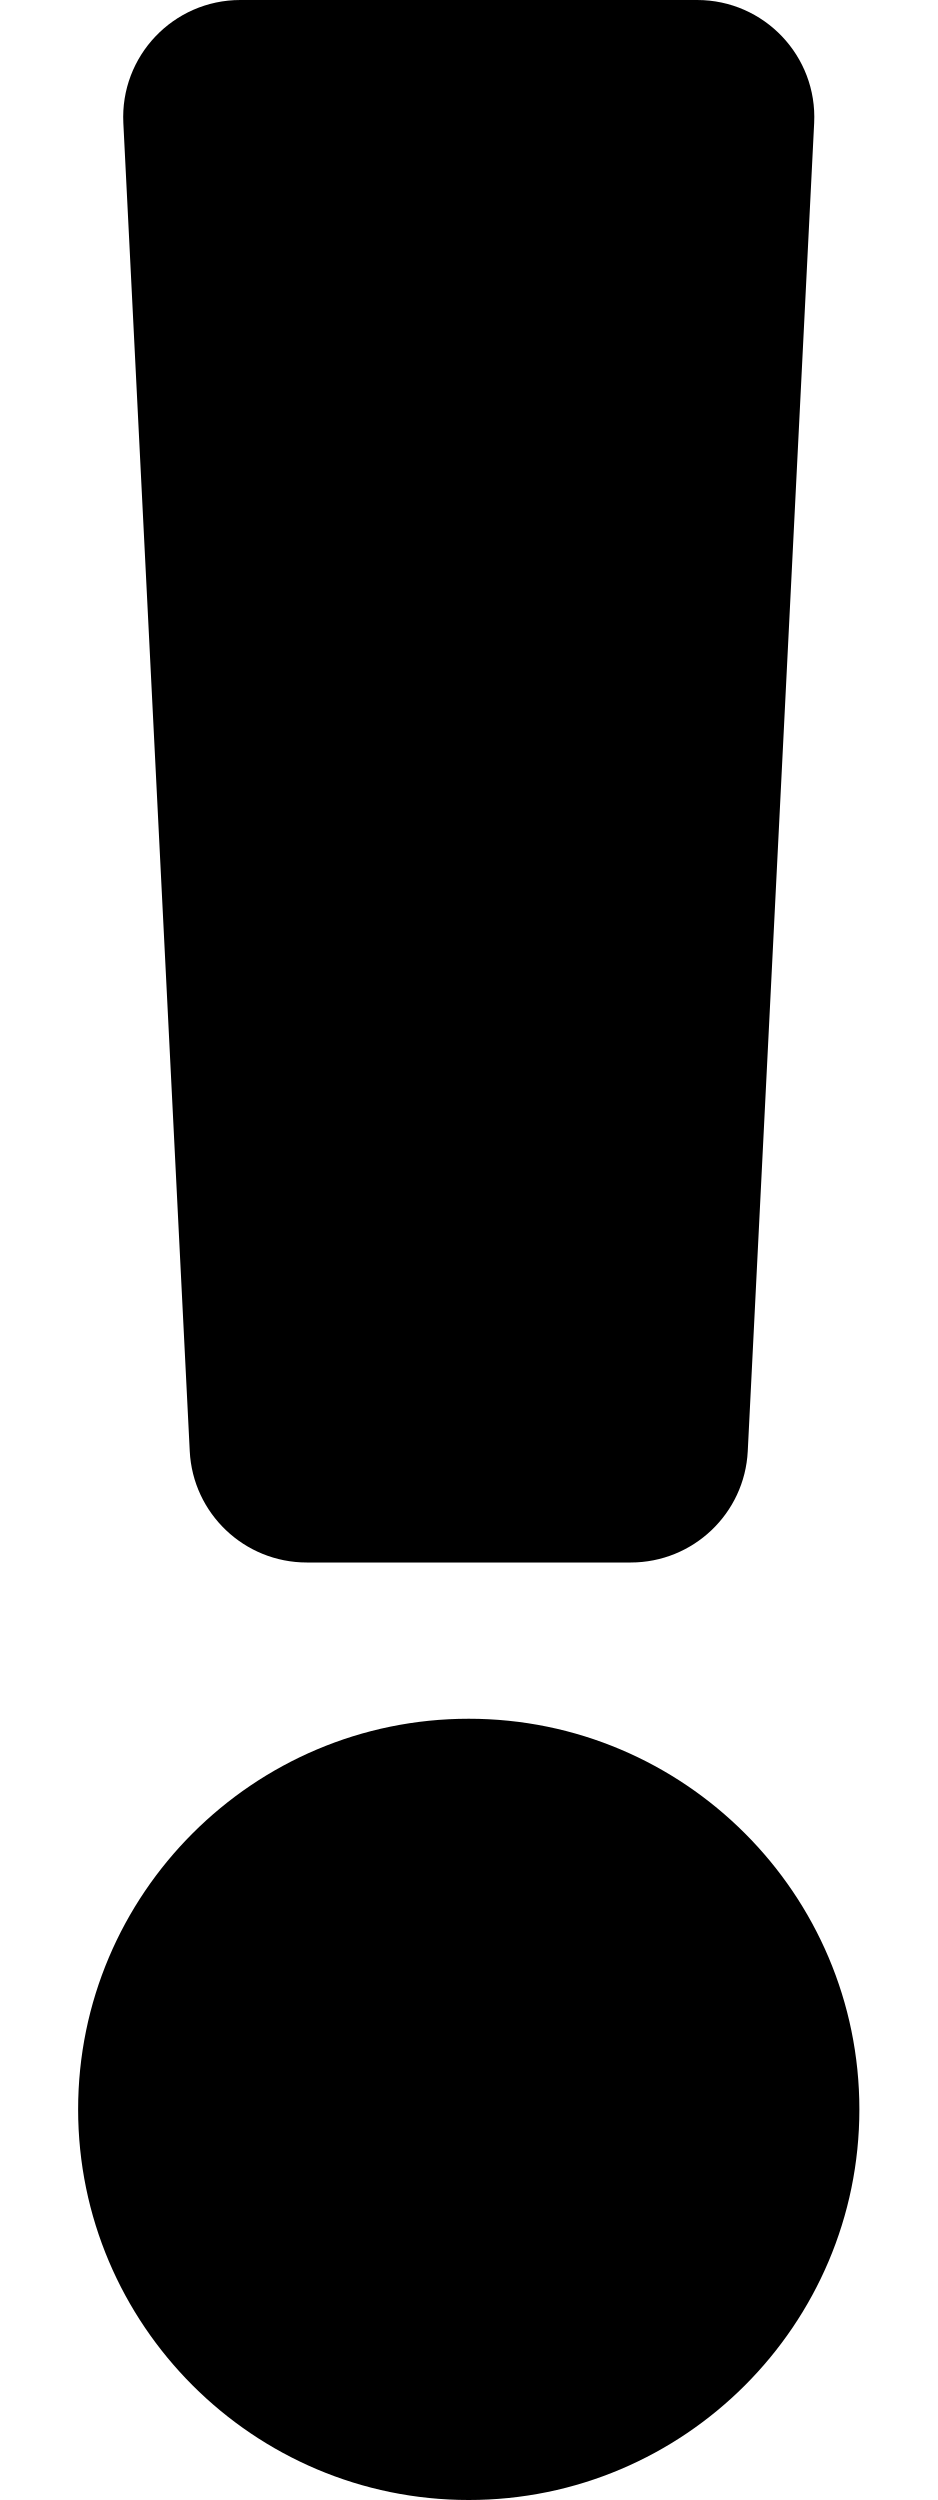
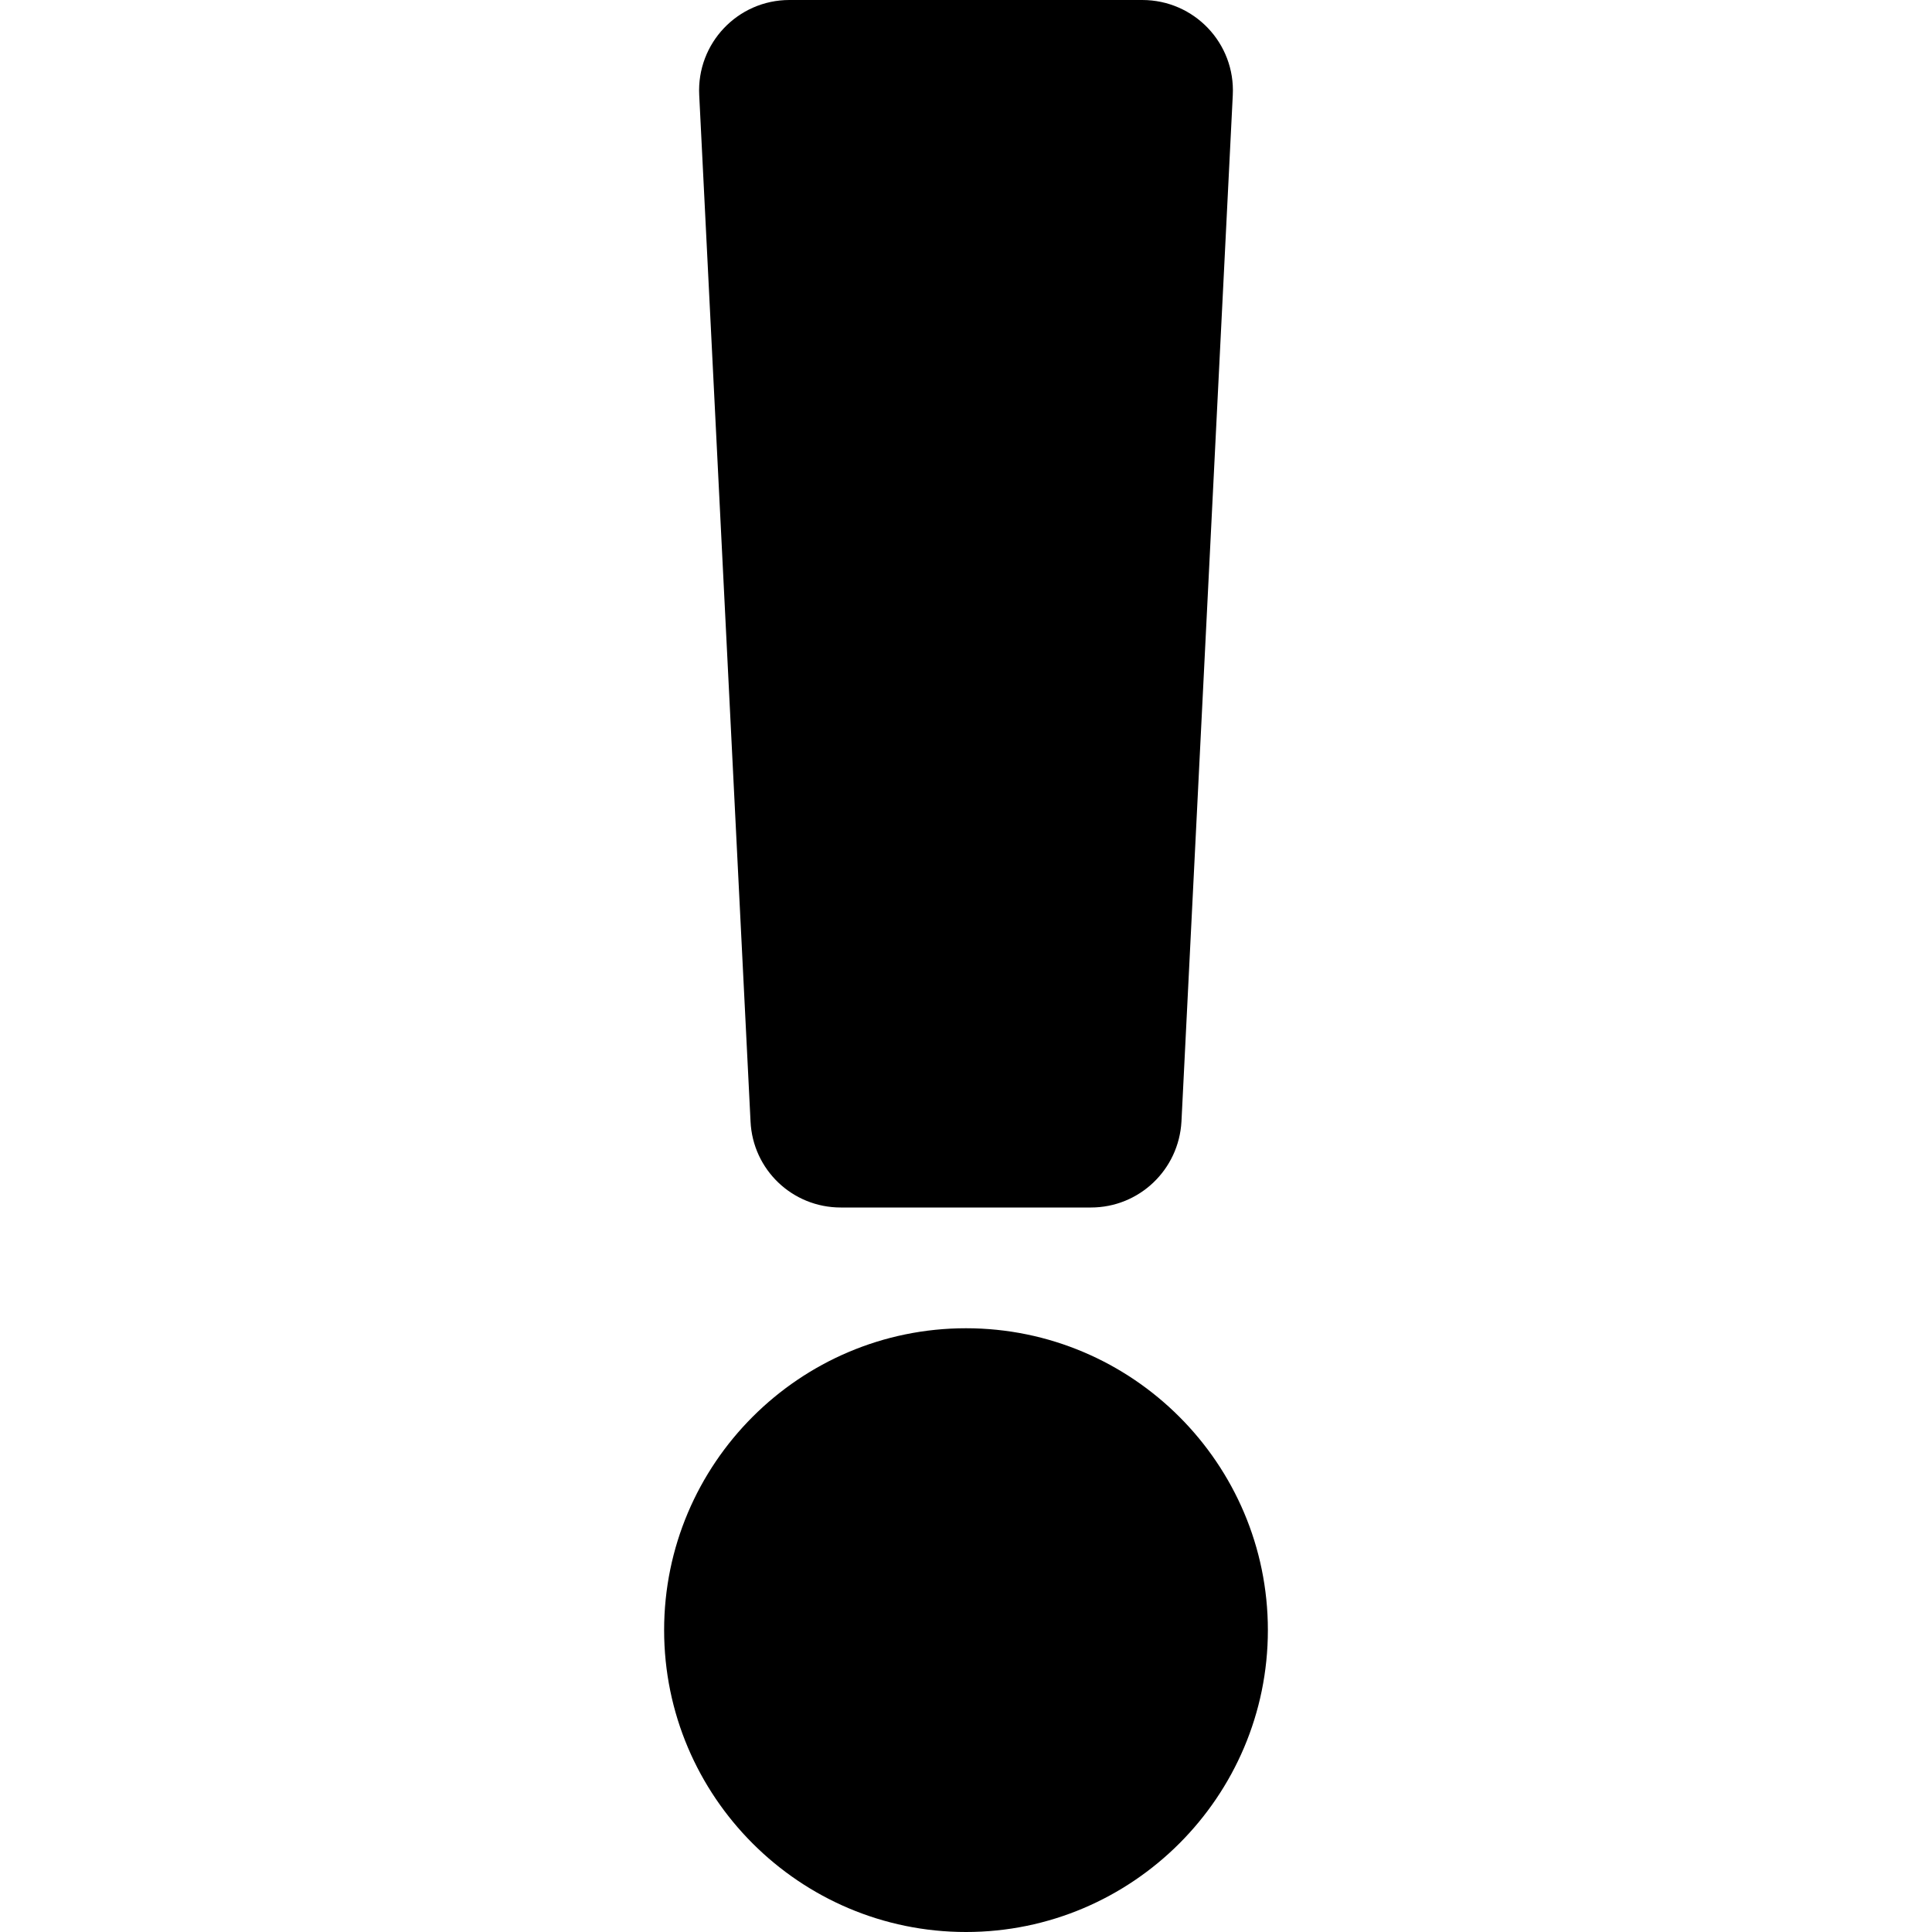
- <svg xmlns="http://www.w3.org/2000/svg" viewBox="0 0 192 512">
-   <path d="M176 432c0 44.112-35.888 80-80 80s-80-35.888-80-80 35.888-80 80-80 80 35.888 80 80zM25.26 25.199l13.6 272C39.499 309.972 50.041 320 62.83 320h66.34c12.789 0 23.331-10.028 23.97-22.801l13.6-272C167.425 11.49 156.496 0 142.77 0H49.23C35.504 0 24.575 11.49 25.26 25.199z" />
+ <svg xmlns="http://www.w3.org/2000/svg" version="1.1" id="Calque_1" x="0px" y="0px" viewBox="0 0 512 512" enable-background="new 0 0 512 512" xml:space="preserve">
+   <path d="M336,432c0,44.1-35.9,80-80,80s-80-35.9-80-80s35.9-80,80-80S336,387.9,336,432z M185.3,25.2l13.6,272  C199.5,310,210,320,222.8,320h66.3c12.8,0,23.3-10,24-22.8l13.6-272c0.7-13.7-10.2-25.2-24-25.2h-93.5  C195.5,0,184.6,11.5,185.3,25.2z" />
</svg>
